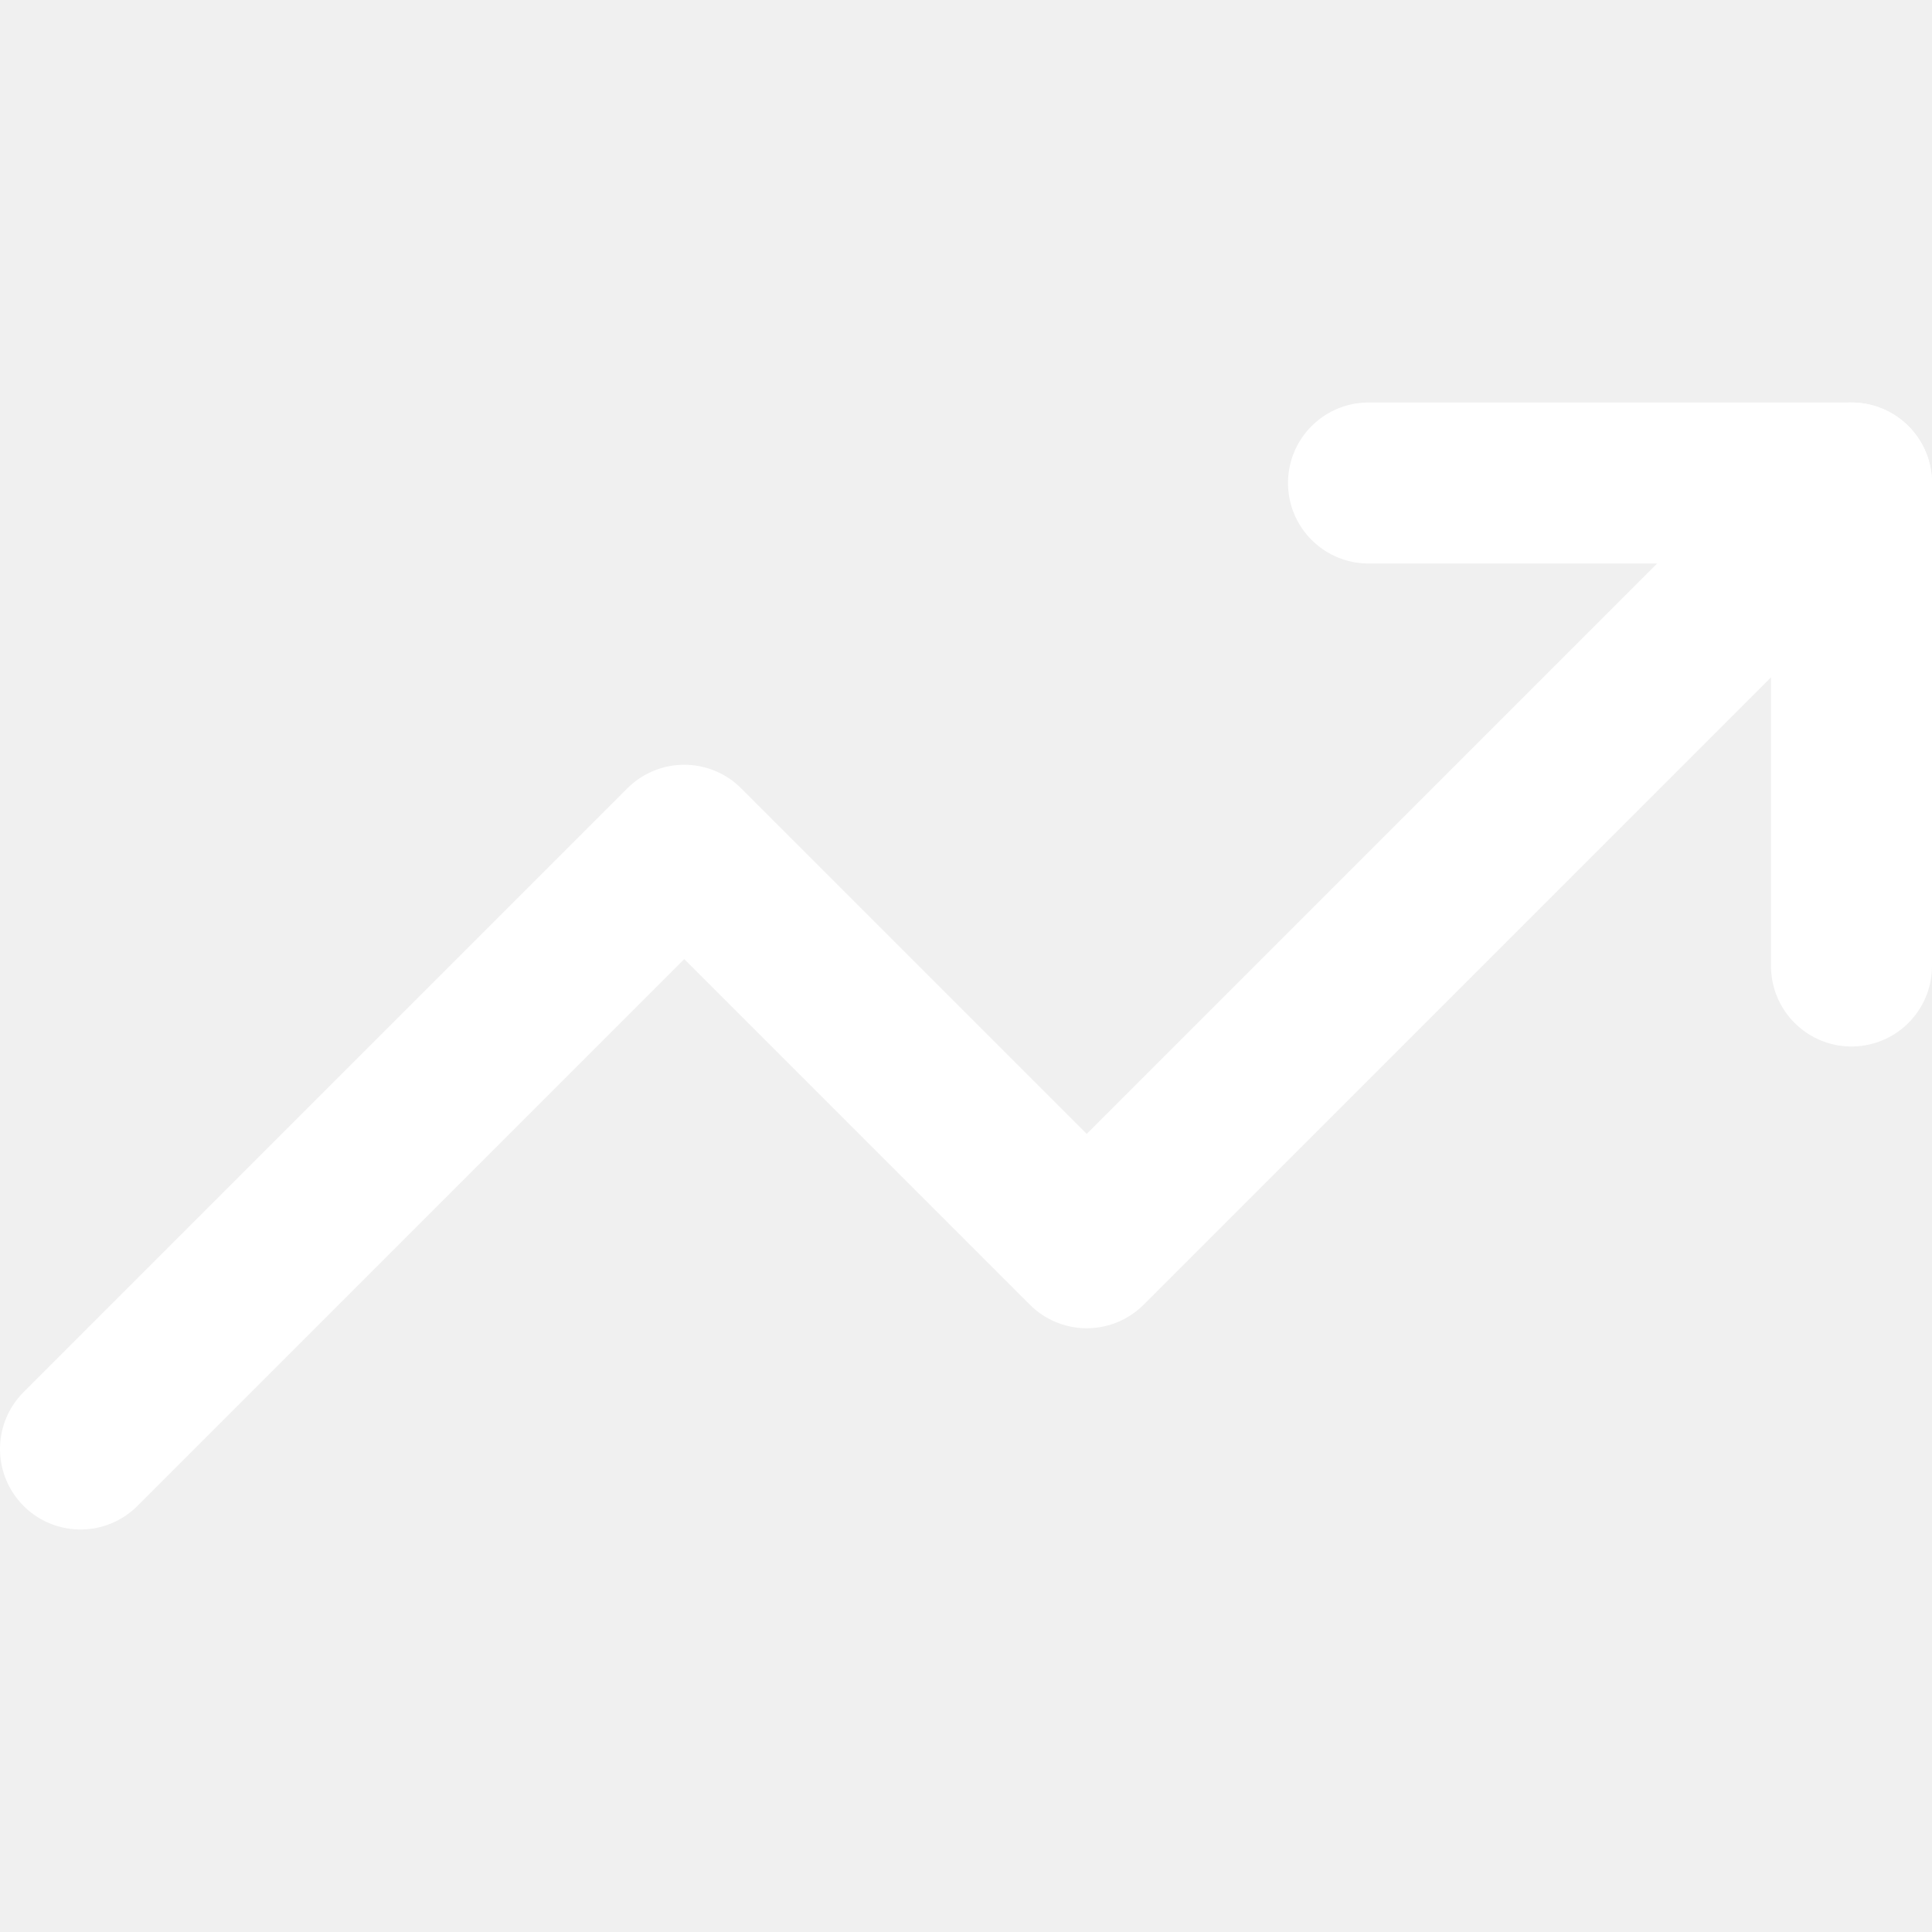
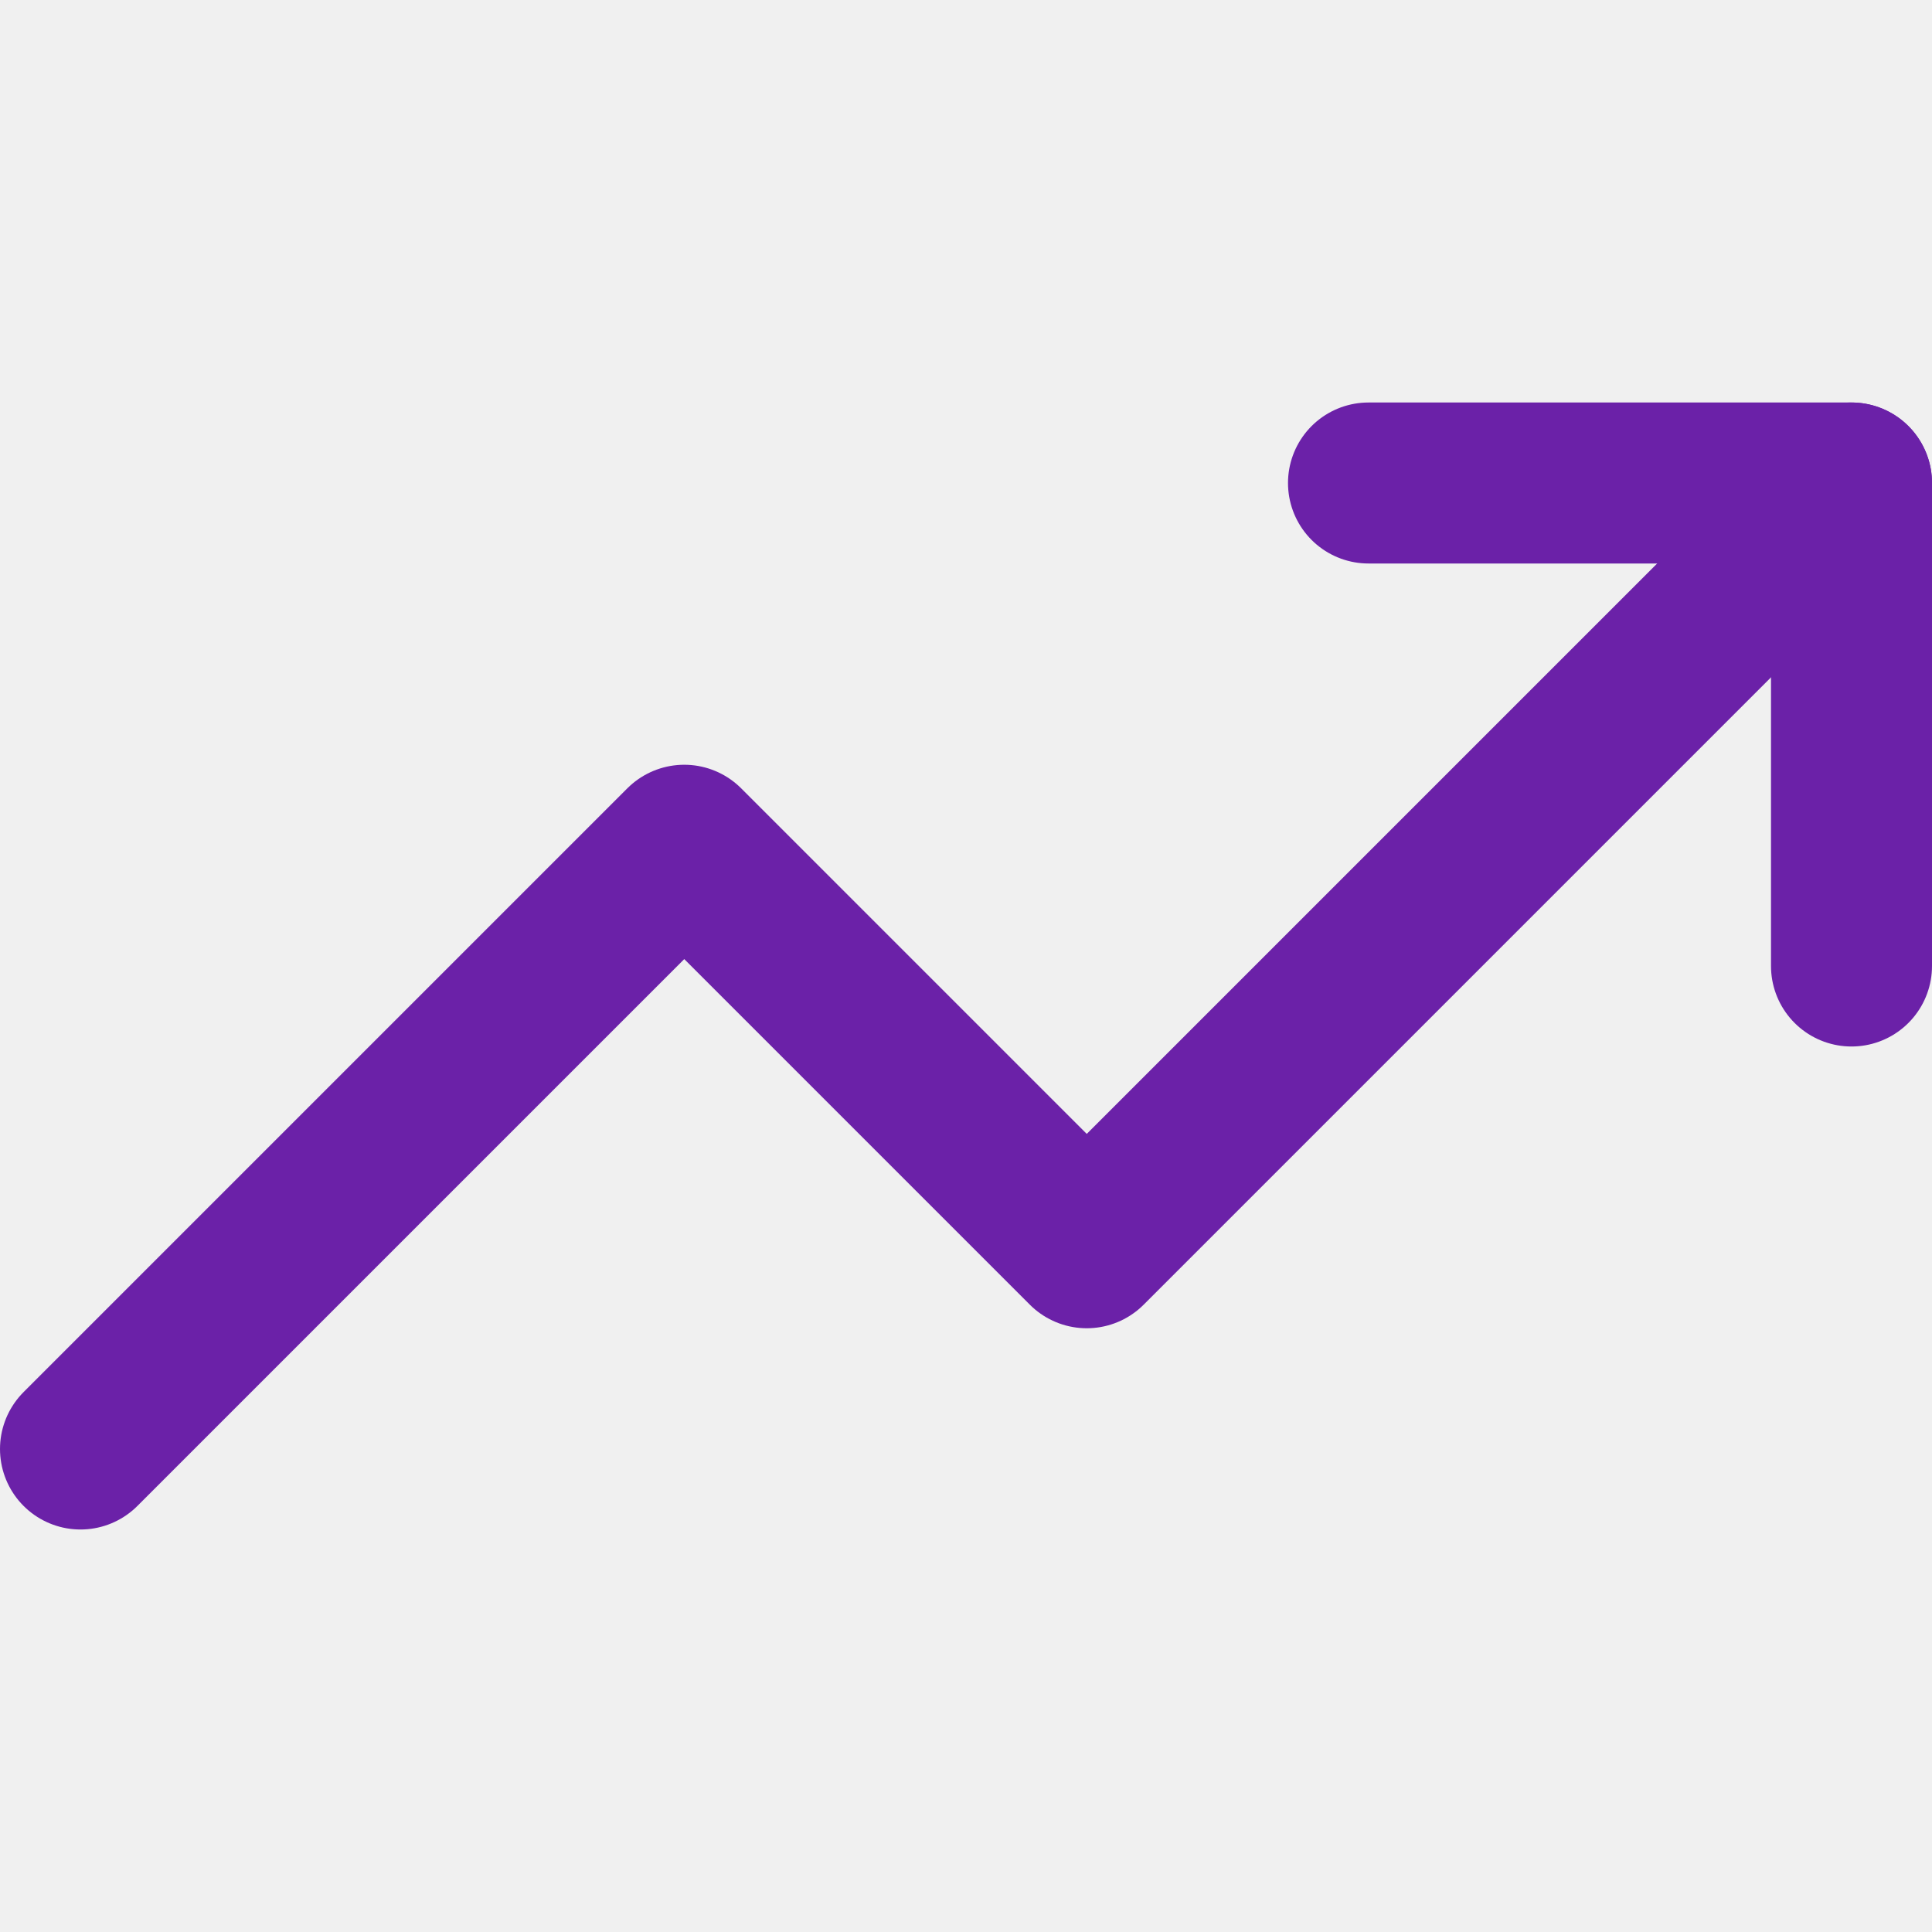
- <svg xmlns="http://www.w3.org/2000/svg" width="32" height="32" viewBox="0 0 24 24" fill="none" stroke="white" stroke-width="2" stroke-linecap="round" stroke-linejoin="round">
+ <svg xmlns="http://www.w3.org/2000/svg" width="32" height="32" viewBox="0 0 24 24" fill="none" stroke="#6B21A8" stroke-width="2" stroke-linecap="round" stroke-linejoin="round">
  <polyline points="23 6 13.5 15.5 8.5 10.5 1 18" />
  <polyline points="17 6 23 6 23 12" />
</svg>
